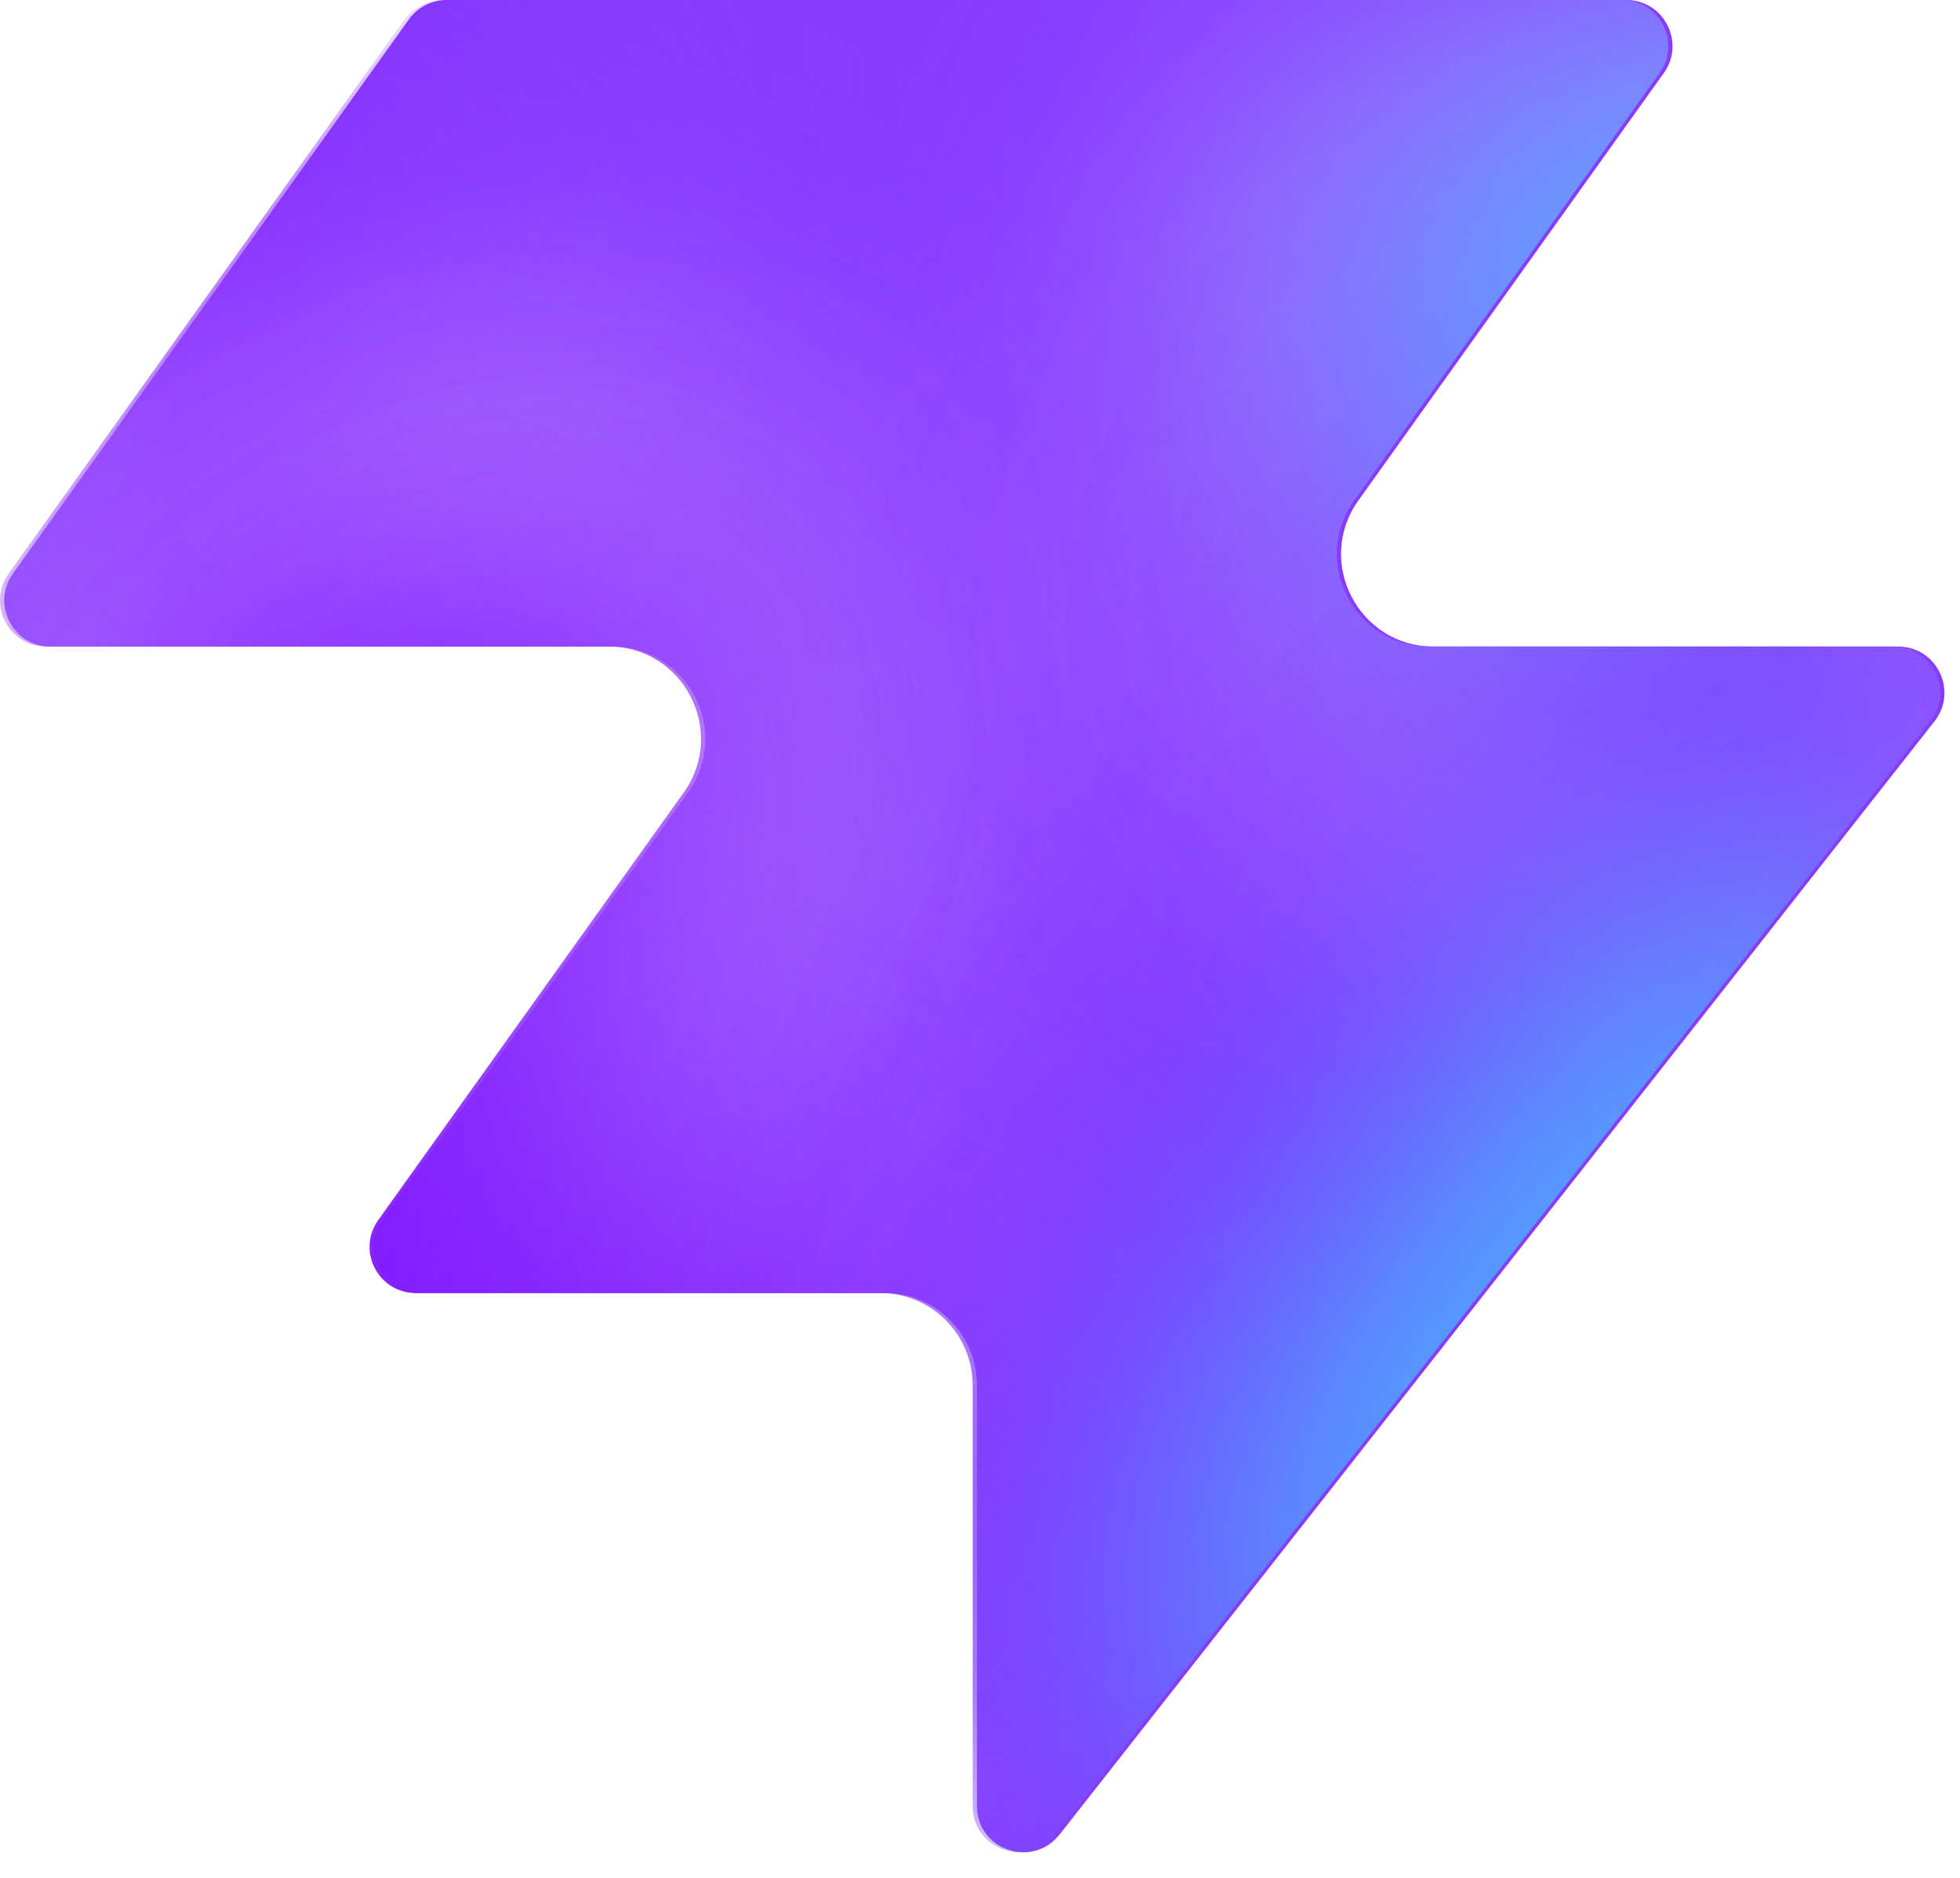
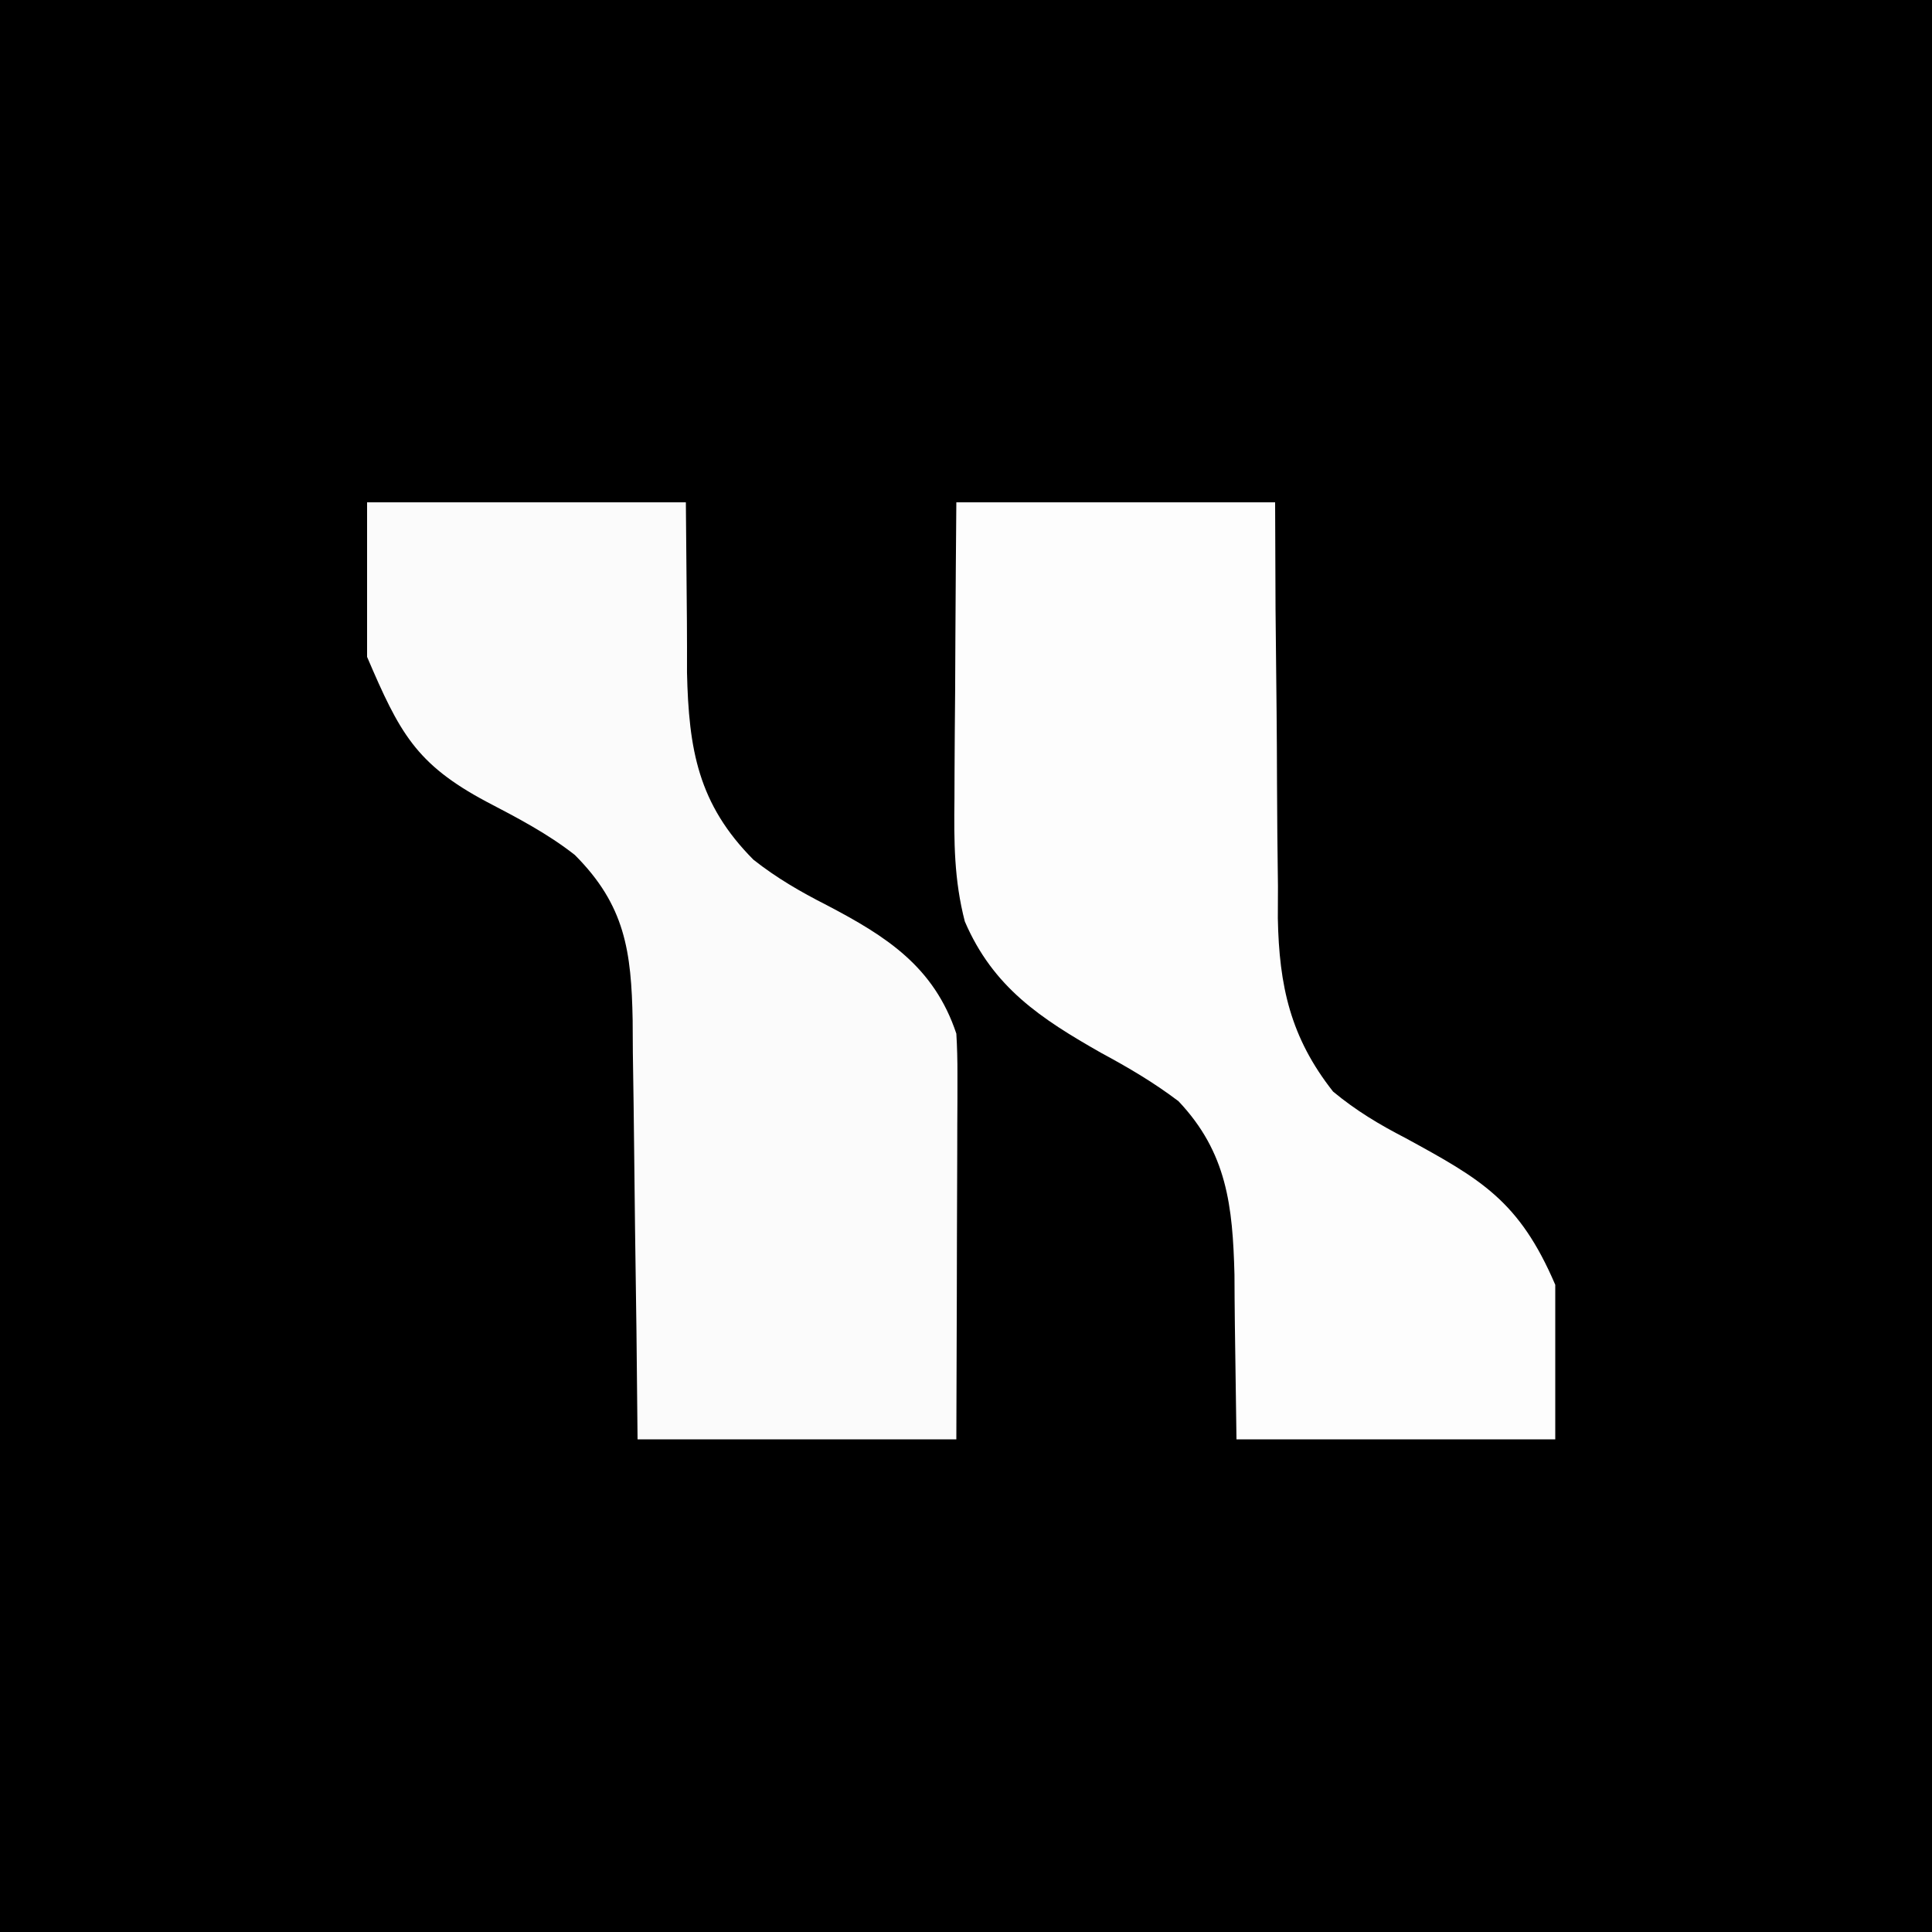
- <svg xmlns="http://www.w3.org/2000/svg" width="48" height="46" fill="none" viewBox="0 0 48 46">
-   <path fill="#863bff" d="M25.946 44.938c-.664.845-2.021.375-2.021-.698V33.937a2.26 2.26 0 0 0-2.262-2.262H10.287c-.92 0-1.456-1.04-.92-1.788l7.48-10.471c1.07-1.497 0-3.578-1.842-3.578H1.237c-.92 0-1.456-1.04-.92-1.788L10.013.474c.214-.297.556-.474.92-.474h28.894c.92 0 1.456 1.04.92 1.788l-7.48 10.471c-1.07 1.498 0 3.579 1.842 3.579h11.377c.943 0 1.473 1.088.89 1.83L25.947 44.94z" style="fill:#863bff;fill:color(display-p3 .525 .23 1);fill-opacity:1" />
-   <mask id="a" width="48" height="46" x="0" y="0" maskUnits="userSpaceOnUse" style="mask-type:alpha">
-     <path fill="#000" d="M25.842 44.938c-.664.844-2.021.375-2.021-.698V33.937a2.26 2.26 0 0 0-2.262-2.262H10.183c-.92 0-1.456-1.04-.92-1.788l7.48-10.471c1.07-1.498 0-3.579-1.842-3.579H1.133c-.92 0-1.456-1.04-.92-1.787L9.91.473c.214-.297.556-.474.92-.474h28.894c.92 0 1.456 1.04.92 1.788l-7.48 10.471c-1.07 1.498 0 3.578 1.842 3.578h11.377c.943 0 1.473 1.088.89 1.832L25.843 44.94z" style="fill:#000;fill-opacity:1" />
-   </mask>
-   <g mask="url(#a)">
-     <g filter="url(#b)">
-       <ellipse cx="5.508" cy="14.704" fill="#ede6ff" rx="5.508" ry="14.704" style="fill:#ede6ff;fill:color(display-p3 .927 .903 1);fill-opacity:1" transform="matrix(.00324 1 1 -.00324 -4.47 31.516)" />
-     </g>
-     <g filter="url(#c)">
-       <ellipse cx="10.399" cy="29.851" fill="#ede6ff" rx="10.399" ry="29.851" style="fill:#ede6ff;fill:color(display-p3 .927 .903 1);fill-opacity:1" transform="matrix(.00324 1 1 -.00324 -39.328 7.883)" />
-     </g>
-     <g filter="url(#d)">
-       <ellipse cx="5.508" cy="30.487" fill="#7e14ff" rx="5.508" ry="30.487" style="fill:#7e14ff;fill:color(display-p3 .492 .077 1);fill-opacity:1" transform="rotate(89.814 -25.913 -14.639)scale(1 -1)" />
-     </g>
-     <g filter="url(#e)">
-       <ellipse cx="5.508" cy="30.599" fill="#7e14ff" rx="5.508" ry="30.599" style="fill:#7e14ff;fill:color(display-p3 .492 .077 1);fill-opacity:1" transform="rotate(89.814 -32.644 -3.334)scale(1 -1)" />
-     </g>
-     <g filter="url(#f)">
-       <ellipse cx="5.508" cy="30.599" fill="#7e14ff" rx="5.508" ry="30.599" style="fill:#7e14ff;fill:color(display-p3 .492 .077 1);fill-opacity:1" transform="matrix(.00324 1 1 -.00324 -34.34 30.47)" />
-     </g>
-     <g filter="url(#g)">
-       <ellipse cx="14.072" cy="22.078" fill="#ede6ff" rx="14.072" ry="22.078" style="fill:#ede6ff;fill:color(display-p3 .927 .903 1);fill-opacity:1" transform="rotate(93.35 24.506 48.493)scale(-1 1)" />
-     </g>
-     <g filter="url(#h)">
-       <ellipse cx="3.47" cy="21.501" fill="#7e14ff" rx="3.47" ry="21.501" style="fill:#7e14ff;fill:color(display-p3 .492 .077 1);fill-opacity:1" transform="rotate(89.009 28.708 47.59)scale(-1 1)" />
-     </g>
-     <g filter="url(#i)">
-       <ellipse cx="3.47" cy="21.501" fill="#7e14ff" rx="3.47" ry="21.501" style="fill:#7e14ff;fill:color(display-p3 .492 .077 1);fill-opacity:1" transform="rotate(89.009 28.708 47.59)scale(-1 1)" />
-     </g>
-     <g filter="url(#j)">
-       <ellipse cx=".387" cy="8.972" fill="#7e14ff" rx="4.407" ry="29.108" style="fill:#7e14ff;fill:color(display-p3 .492 .077 1);fill-opacity:1" transform="rotate(39.51 .387 8.972)" />
-     </g>
-     <g filter="url(#k)">
-       <ellipse cx="47.523" cy="-6.092" fill="#7e14ff" rx="4.407" ry="29.108" style="fill:#7e14ff;fill:color(display-p3 .492 .077 1);fill-opacity:1" transform="rotate(37.892 47.523 -6.092)" />
-     </g>
-     <g filter="url(#l)">
-       <ellipse cx="41.412" cy="6.333" fill="#47bfff" rx="5.971" ry="9.665" style="fill:#47bfff;fill:color(display-p3 .28 .748 1);fill-opacity:1" transform="rotate(37.892 41.412 6.333)" />
-     </g>
-     <g filter="url(#m)">
-       <ellipse cx="-1.879" cy="38.332" fill="#7e14ff" rx="4.407" ry="29.108" style="fill:#7e14ff;fill:color(display-p3 .492 .077 1);fill-opacity:1" transform="rotate(37.892 -1.88 38.332)" />
-     </g>
-     <g filter="url(#n)">
-       <ellipse cx="-1.879" cy="38.332" fill="#7e14ff" rx="4.407" ry="29.108" style="fill:#7e14ff;fill:color(display-p3 .492 .077 1);fill-opacity:1" transform="rotate(37.892 -1.88 38.332)" />
-     </g>
-     <g filter="url(#o)">
-       <ellipse cx="35.651" cy="29.907" fill="#7e14ff" rx="4.407" ry="29.108" style="fill:#7e14ff;fill:color(display-p3 .492 .077 1);fill-opacity:1" transform="rotate(37.892 35.651 29.907)" />
-     </g>
-     <g filter="url(#p)">
-       <ellipse cx="38.418" cy="32.4" fill="#47bfff" rx="5.971" ry="15.297" style="fill:#47bfff;fill:color(display-p3 .28 .748 1);fill-opacity:1" transform="rotate(37.892 38.418 32.4)" />
-     </g>
-   </g>
-   <defs>
-     <filter id="b" width="60.045" height="41.654" x="-19.77" y="16.149" color-interpolation-filters="sRGB" filterUnits="userSpaceOnUse">
-       <feFlood flood-opacity="0" result="BackgroundImageFix" />
-       <feBlend in="SourceGraphic" in2="BackgroundImageFix" result="shape" />
-       <feGaussianBlur result="effect1_foregroundBlur_2002_17158" stdDeviation="7.659" />
-     </filter>
-     <filter id="c" width="90.34" height="51.437" x="-54.613" y="-7.533" color-interpolation-filters="sRGB" filterUnits="userSpaceOnUse">
-       <feFlood flood-opacity="0" result="BackgroundImageFix" />
-       <feBlend in="SourceGraphic" in2="BackgroundImageFix" result="shape" />
-       <feGaussianBlur result="effect1_foregroundBlur_2002_17158" stdDeviation="7.659" />
-     </filter>
-     <filter id="d" width="79.355" height="29.4" x="-49.64" y="2.03" color-interpolation-filters="sRGB" filterUnits="userSpaceOnUse">
-       <feFlood flood-opacity="0" result="BackgroundImageFix" />
-       <feBlend in="SourceGraphic" in2="BackgroundImageFix" result="shape" />
-       <feGaussianBlur result="effect1_foregroundBlur_2002_17158" stdDeviation="4.596" />
-     </filter>
-     <filter id="e" width="79.579" height="29.4" x="-45.045" y="20.029" color-interpolation-filters="sRGB" filterUnits="userSpaceOnUse">
-       <feFlood flood-opacity="0" result="BackgroundImageFix" />
-       <feBlend in="SourceGraphic" in2="BackgroundImageFix" result="shape" />
-       <feGaussianBlur result="effect1_foregroundBlur_2002_17158" stdDeviation="4.596" />
-     </filter>
-     <filter id="f" width="79.579" height="29.4" x="-43.513" y="21.178" color-interpolation-filters="sRGB" filterUnits="userSpaceOnUse">
-       <feFlood flood-opacity="0" result="BackgroundImageFix" />
-       <feBlend in="SourceGraphic" in2="BackgroundImageFix" result="shape" />
-       <feGaussianBlur result="effect1_foregroundBlur_2002_17158" stdDeviation="4.596" />
-     </filter>
-     <filter id="g" width="74.749" height="58.852" x="15.756" y="-17.901" color-interpolation-filters="sRGB" filterUnits="userSpaceOnUse">
-       <feFlood flood-opacity="0" result="BackgroundImageFix" />
-       <feBlend in="SourceGraphic" in2="BackgroundImageFix" result="shape" />
-       <feGaussianBlur result="effect1_foregroundBlur_2002_17158" stdDeviation="7.659" />
-     </filter>
-     <filter id="h" width="61.377" height="25.362" x="23.548" y="2.284" color-interpolation-filters="sRGB" filterUnits="userSpaceOnUse">
-       <feFlood flood-opacity="0" result="BackgroundImageFix" />
-       <feBlend in="SourceGraphic" in2="BackgroundImageFix" result="shape" />
-       <feGaussianBlur result="effect1_foregroundBlur_2002_17158" stdDeviation="4.596" />
-     </filter>
-     <filter id="i" width="61.377" height="25.362" x="23.548" y="2.284" color-interpolation-filters="sRGB" filterUnits="userSpaceOnUse">
-       <feFlood flood-opacity="0" result="BackgroundImageFix" />
-       <feBlend in="SourceGraphic" in2="BackgroundImageFix" result="shape" />
-       <feGaussianBlur result="effect1_foregroundBlur_2002_17158" stdDeviation="4.596" />
-     </filter>
-     <filter id="j" width="56.045" height="63.649" x="-27.636" y="-22.853" color-interpolation-filters="sRGB" filterUnits="userSpaceOnUse">
-       <feFlood flood-opacity="0" result="BackgroundImageFix" />
-       <feBlend in="SourceGraphic" in2="BackgroundImageFix" result="shape" />
-       <feGaussianBlur result="effect1_foregroundBlur_2002_17158" stdDeviation="4.596" />
-     </filter>
-     <filter id="k" width="54.814" height="64.646" x="20.116" y="-38.415" color-interpolation-filters="sRGB" filterUnits="userSpaceOnUse">
-       <feFlood flood-opacity="0" result="BackgroundImageFix" />
-       <feBlend in="SourceGraphic" in2="BackgroundImageFix" result="shape" />
-       <feGaussianBlur result="effect1_foregroundBlur_2002_17158" stdDeviation="4.596" />
-     </filter>
-     <filter id="l" width="33.541" height="35.313" x="24.641" y="-11.323" color-interpolation-filters="sRGB" filterUnits="userSpaceOnUse">
-       <feFlood flood-opacity="0" result="BackgroundImageFix" />
-       <feBlend in="SourceGraphic" in2="BackgroundImageFix" result="shape" />
-       <feGaussianBlur result="effect1_foregroundBlur_2002_17158" stdDeviation="4.596" />
-     </filter>
-     <filter id="m" width="54.814" height="64.646" x="-29.286" y="6.009" color-interpolation-filters="sRGB" filterUnits="userSpaceOnUse">
-       <feFlood flood-opacity="0" result="BackgroundImageFix" />
-       <feBlend in="SourceGraphic" in2="BackgroundImageFix" result="shape" />
-       <feGaussianBlur result="effect1_foregroundBlur_2002_17158" stdDeviation="4.596" />
-     </filter>
-     <filter id="n" width="54.814" height="64.646" x="-29.286" y="6.009" color-interpolation-filters="sRGB" filterUnits="userSpaceOnUse">
-       <feFlood flood-opacity="0" result="BackgroundImageFix" />
-       <feBlend in="SourceGraphic" in2="BackgroundImageFix" result="shape" />
-       <feGaussianBlur result="effect1_foregroundBlur_2002_17158" stdDeviation="4.596" />
-     </filter>
-     <filter id="o" width="54.814" height="64.646" x="8.244" y="-2.416" color-interpolation-filters="sRGB" filterUnits="userSpaceOnUse">
-       <feFlood flood-opacity="0" result="BackgroundImageFix" />
-       <feBlend in="SourceGraphic" in2="BackgroundImageFix" result="shape" />
-       <feGaussianBlur result="effect1_foregroundBlur_2002_17158" stdDeviation="4.596" />
-     </filter>
-     <filter id="p" width="39.409" height="43.623" x="18.713" y="10.588" color-interpolation-filters="sRGB" filterUnits="userSpaceOnUse">
-       <feFlood flood-opacity="0" result="BackgroundImageFix" />
-       <feBlend in="SourceGraphic" in2="BackgroundImageFix" result="shape" />
-       <feGaussianBlur result="effect1_foregroundBlur_2002_17158" stdDeviation="4.596" />
-     </filter>
-   </defs>
+ <svg xmlns="http://www.w3.org/2000/svg" version="1.1" width="200" height="200">
+   <path d="M0 0 C66 0 132 0 200 0 C200 66 200 132 200 200 C134 200 68 200 0 200 C0 134 0 68 0 0 Z " fill="#000000" transform="translate(0,0)" />
+   <path d="M0 0 C10.89 0 21.78 0 33 0 C33.125 13.438 33.125 13.438 33.118 17.619 C33.3 25.567 34.26 31.234 40 37 C42.387 38.882 44.857 40.312 47.562 41.688 C53.731 44.916 58.681 48.044 61 55 C61.086 56.397 61.118 57.797 61.114 59.196 C61.113 60.037 61.113 60.877 61.113 61.743 C61.108 62.647 61.103 63.55 61.098 64.48 C61.096 65.408 61.095 66.336 61.093 67.293 C61.088 70.258 61.075 73.223 61.062 76.188 C61.057 78.197 61.053 80.207 61.049 82.217 C61.039 87.145 61.019 92.072 61 97 C50.11 97 39.22 97 28 97 C27.963 93.316 27.925 89.632 27.887 85.836 C27.84 82.261 27.789 78.687 27.738 75.113 C27.704 72.632 27.676 70.151 27.654 67.669 C27.62 64.1 27.568 60.53 27.512 56.961 C27.505 55.854 27.499 54.748 27.492 53.608 C27.357 46.498 26.722 41.722 21.5 36.5 C18.656 34.271 15.572 32.671 12.375 31 C5.028 27.087 3.353 23.824 0 16 C0 10.72 0 5.44 0 0 Z " fill="#FBFBFB" transform="translate(38,52)" />
+   <path d="M0 0 C10.89 0 21.78 0 33 0 C33.014 3.649 33.028 7.299 33.043 11.059 C33.074 14.613 33.113 18.168 33.153 21.722 C33.176 24.183 33.19 26.644 33.196 29.104 C33.205 32.652 33.246 36.199 33.293 39.746 C33.289 40.837 33.285 41.928 33.281 43.052 C33.414 50.072 34.586 55.397 39 61 C41.362 62.96 43.777 64.408 46.5 65.812 C54.311 70.074 58.268 72.292 62 81 C62 86.28 62 91.56 62 97 C51.11 97 40.22 97 29 97 C28.812 84 28.812 84 28.792 79.949 C28.607 72.854 28.025 67.314 23 62 C20.451 60.065 17.814 58.516 15 57 C8.764 53.456 3.818 50.232 0.879 43.392 C-0.241 39.071 -0.25 35.107 -0.195 30.664 C-0.192 29.785 -0.19 28.905 -0.187 27.999 C-0.176 25.208 -0.151 22.416 -0.125 19.625 C-0.115 17.725 -0.106 15.826 -0.098 13.926 C-0.077 9.284 -0.038 4.642 0 0 Z " fill="#FDFDFD" transform="translate(99,52)" />
</svg>
